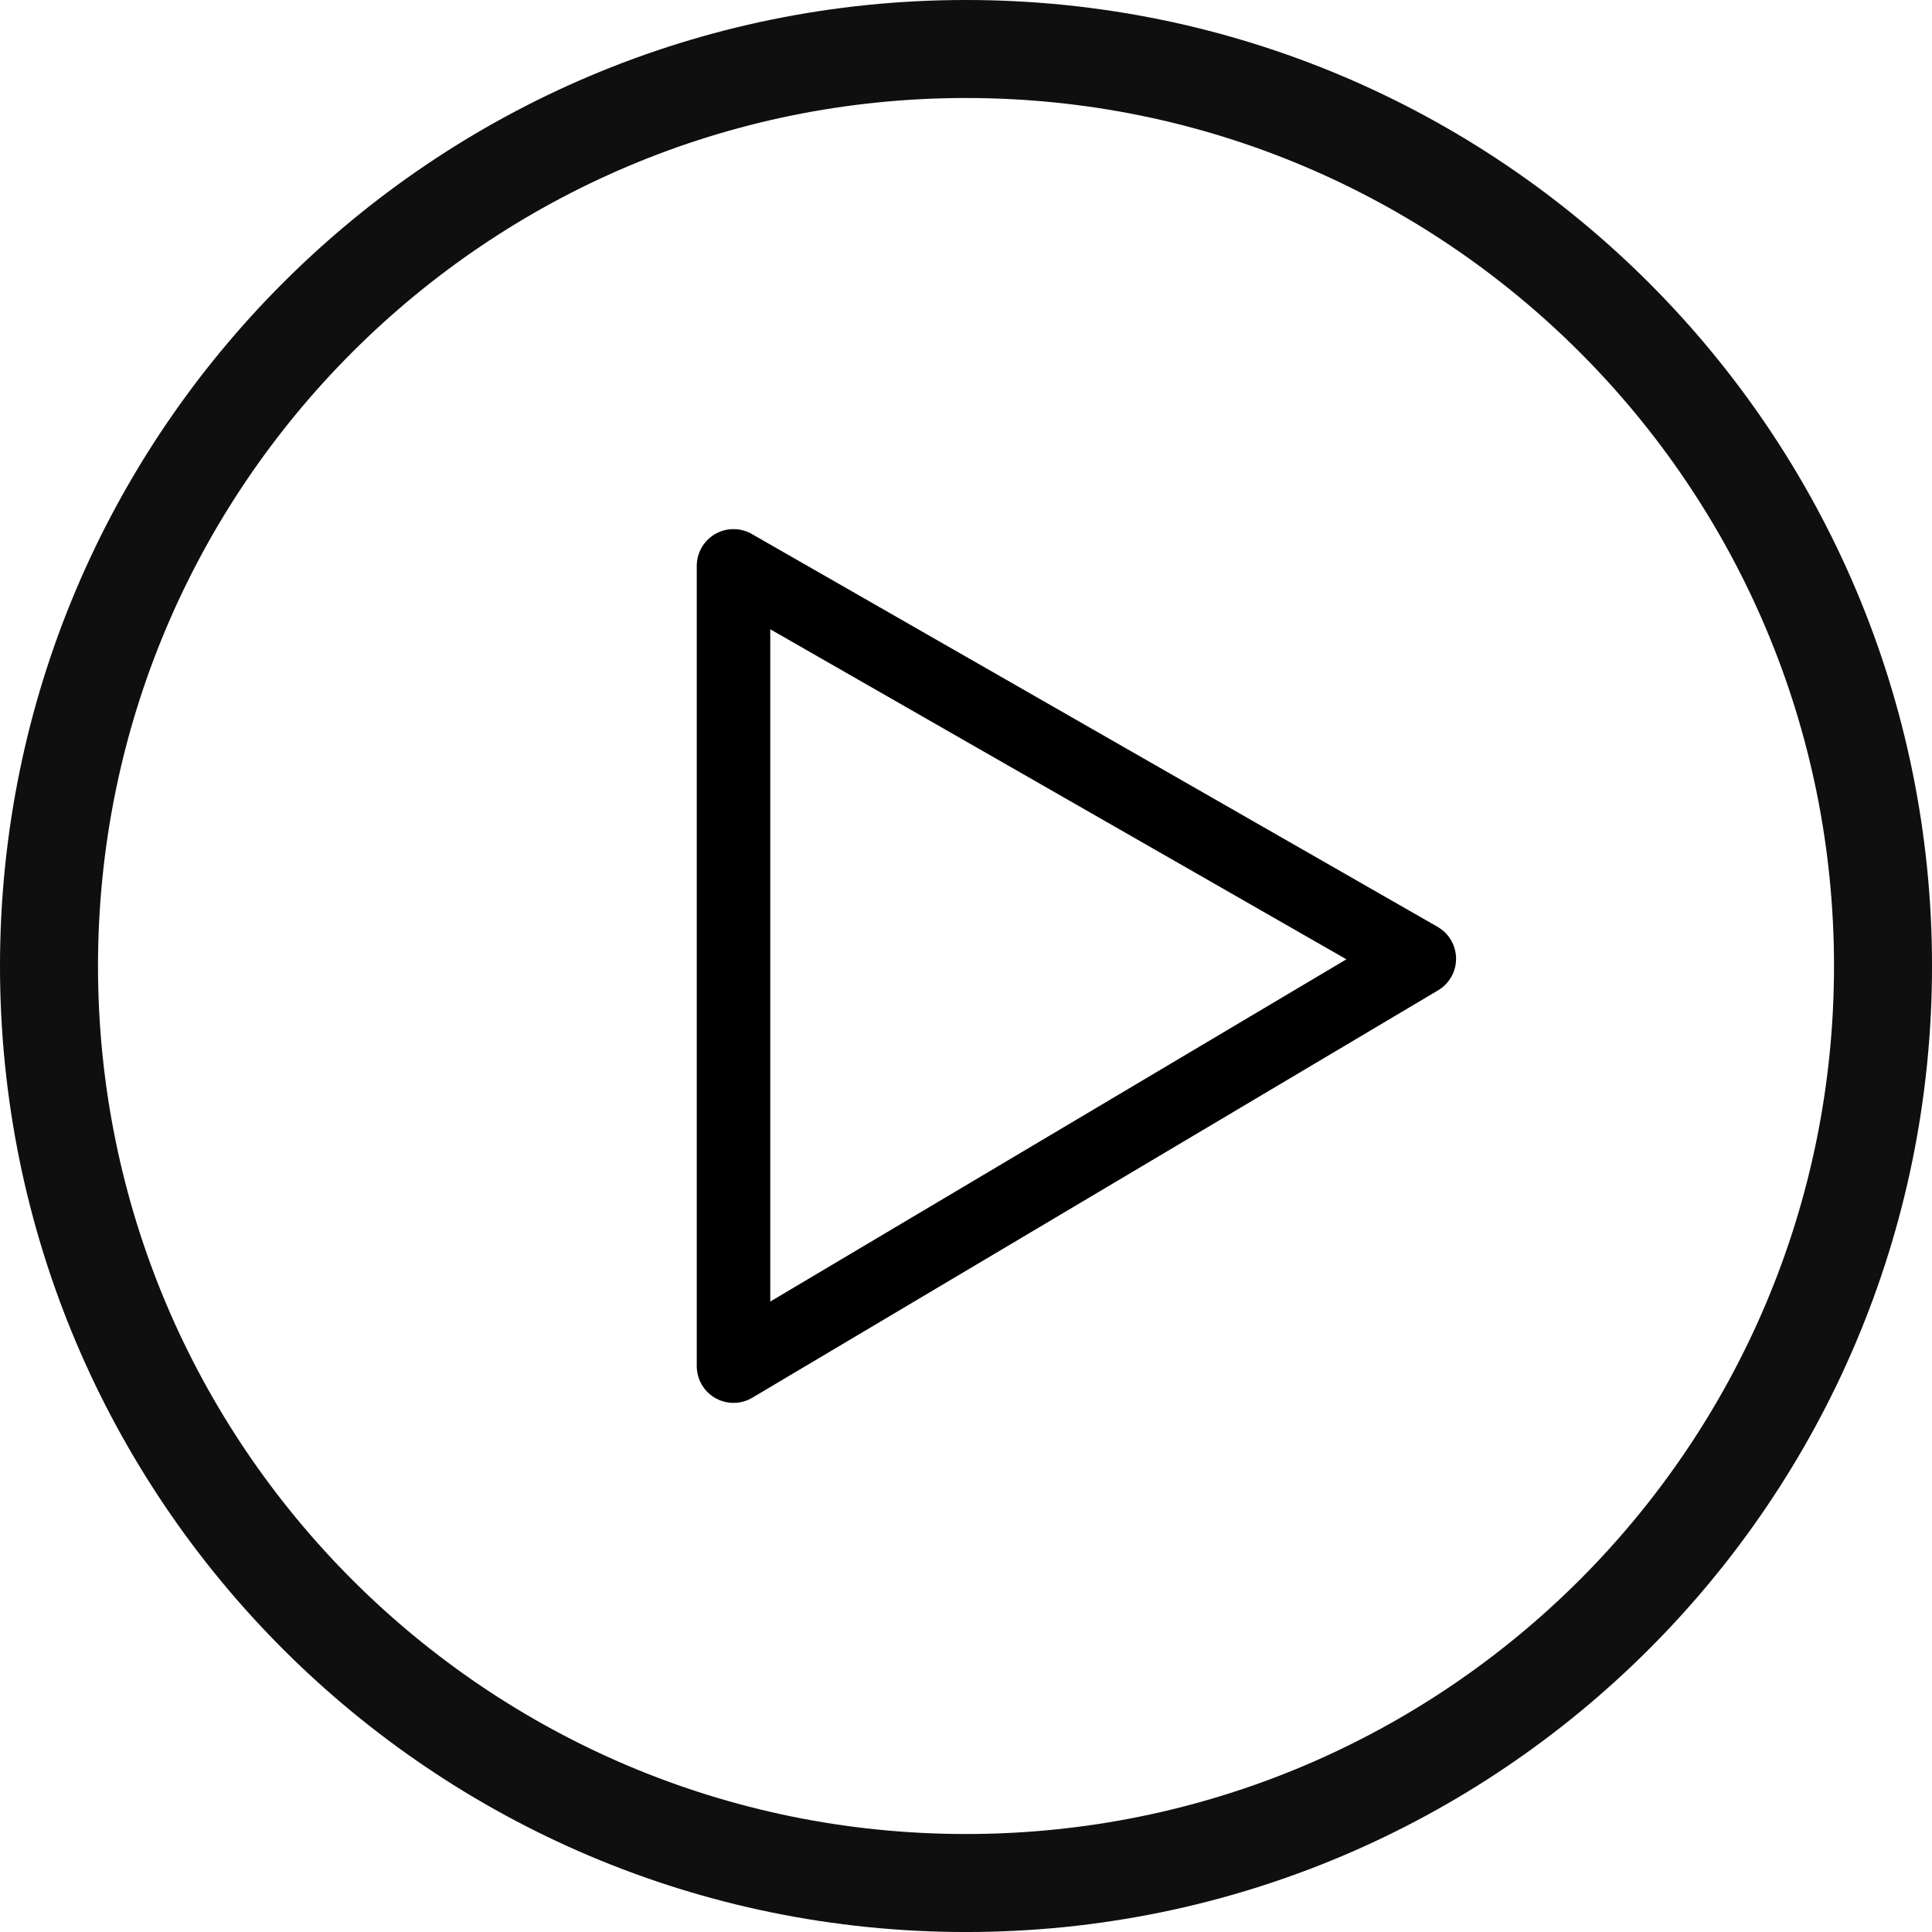
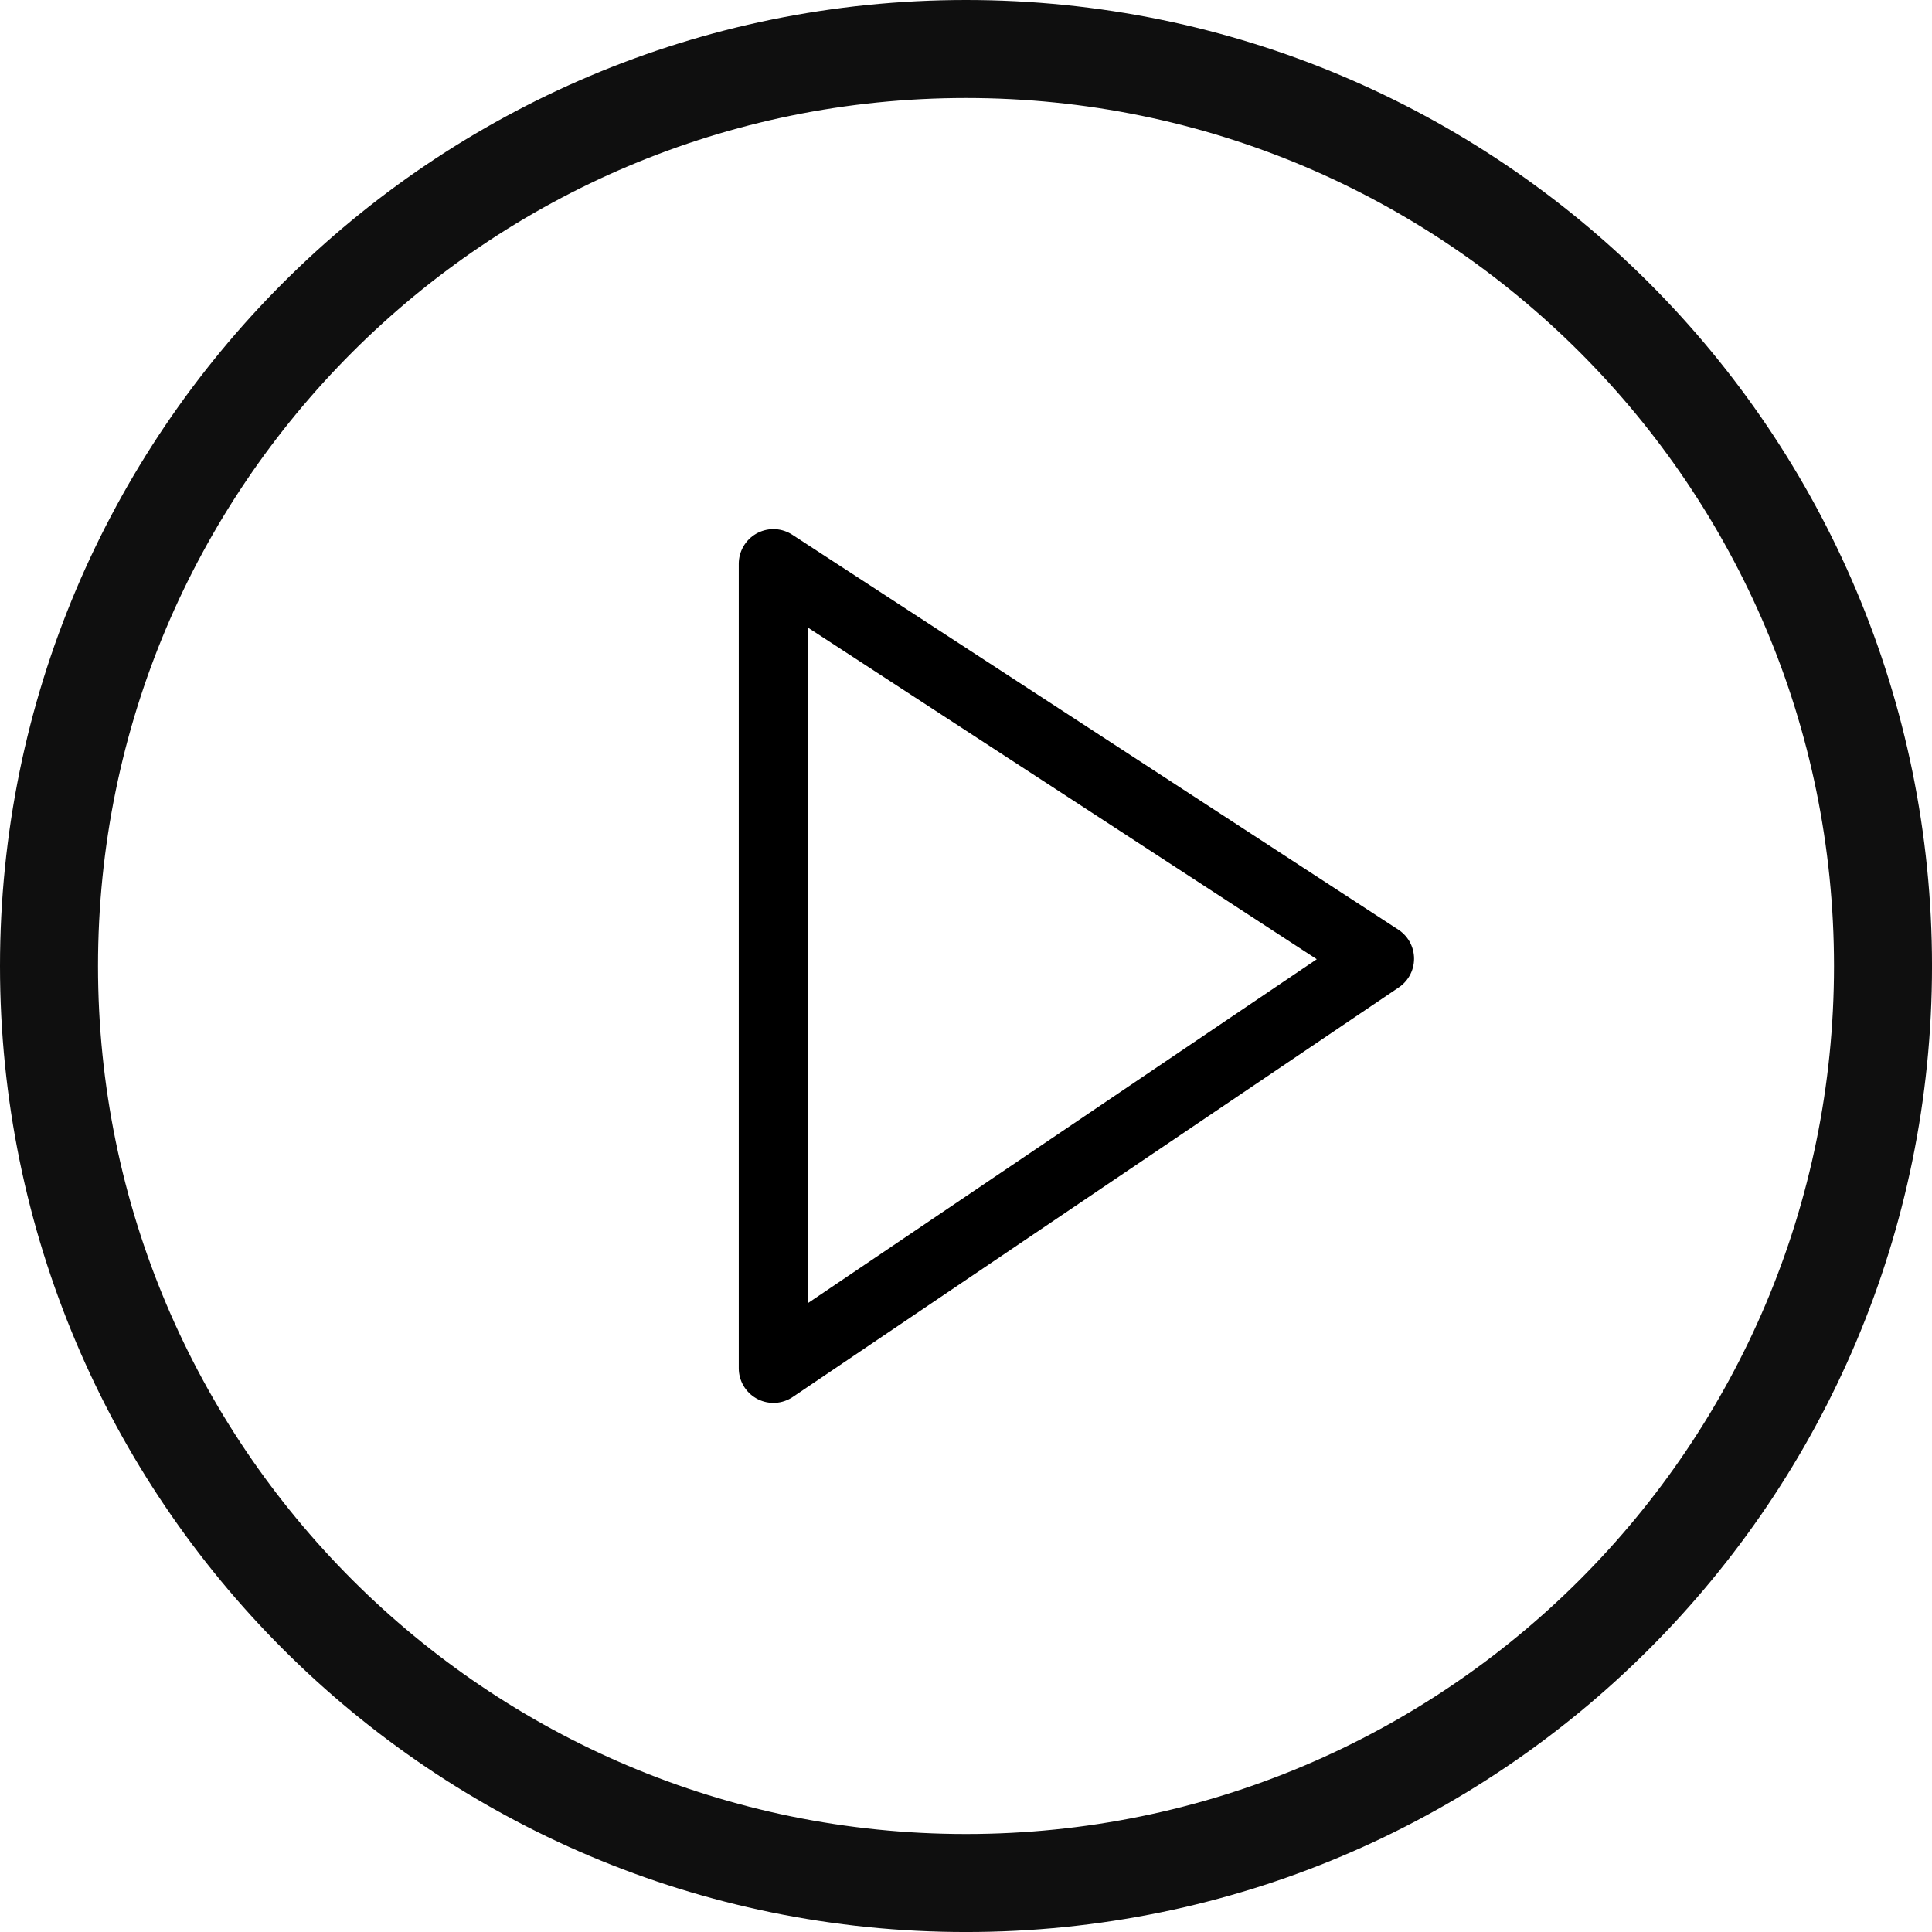
<svg xmlns="http://www.w3.org/2000/svg" width="394.286" height="394.286" viewBox="0 0 104.321 104.321" version="1.1" id="svg2229">
  <defs id="defs2223" />
  <g id="layer1">
    <circle style="opacity:0.94;fill:none;stroke:#000000;stroke-width:5.292;stroke-miterlimit:4;stroke-dasharray:none;stroke-opacity:1" id="path2774" cx="52.161" cy="52.161" r="49.515" />
-     <path style="fill:none;stroke:#000000;stroke-width:3.969;stroke-linecap:round;stroke-linejoin:round;stroke-miterlimit:4;stroke-dasharray:none;stroke-opacity:1" d="M 39.607,73.766 V 30.555 L 76.638,51.768 Z" id="path2776" />
+     <path style="fill:none;stroke:#000000;stroke-width:3.741;stroke-linecap:round;stroke-linejoin:round;stroke-miterlimit:4;stroke-dasharray:none;stroke-opacity:1" d="M 41.761,73.881 V 30.441 L 74.484,51.766 Z" id="path2776" />
  </g>
</svg>
